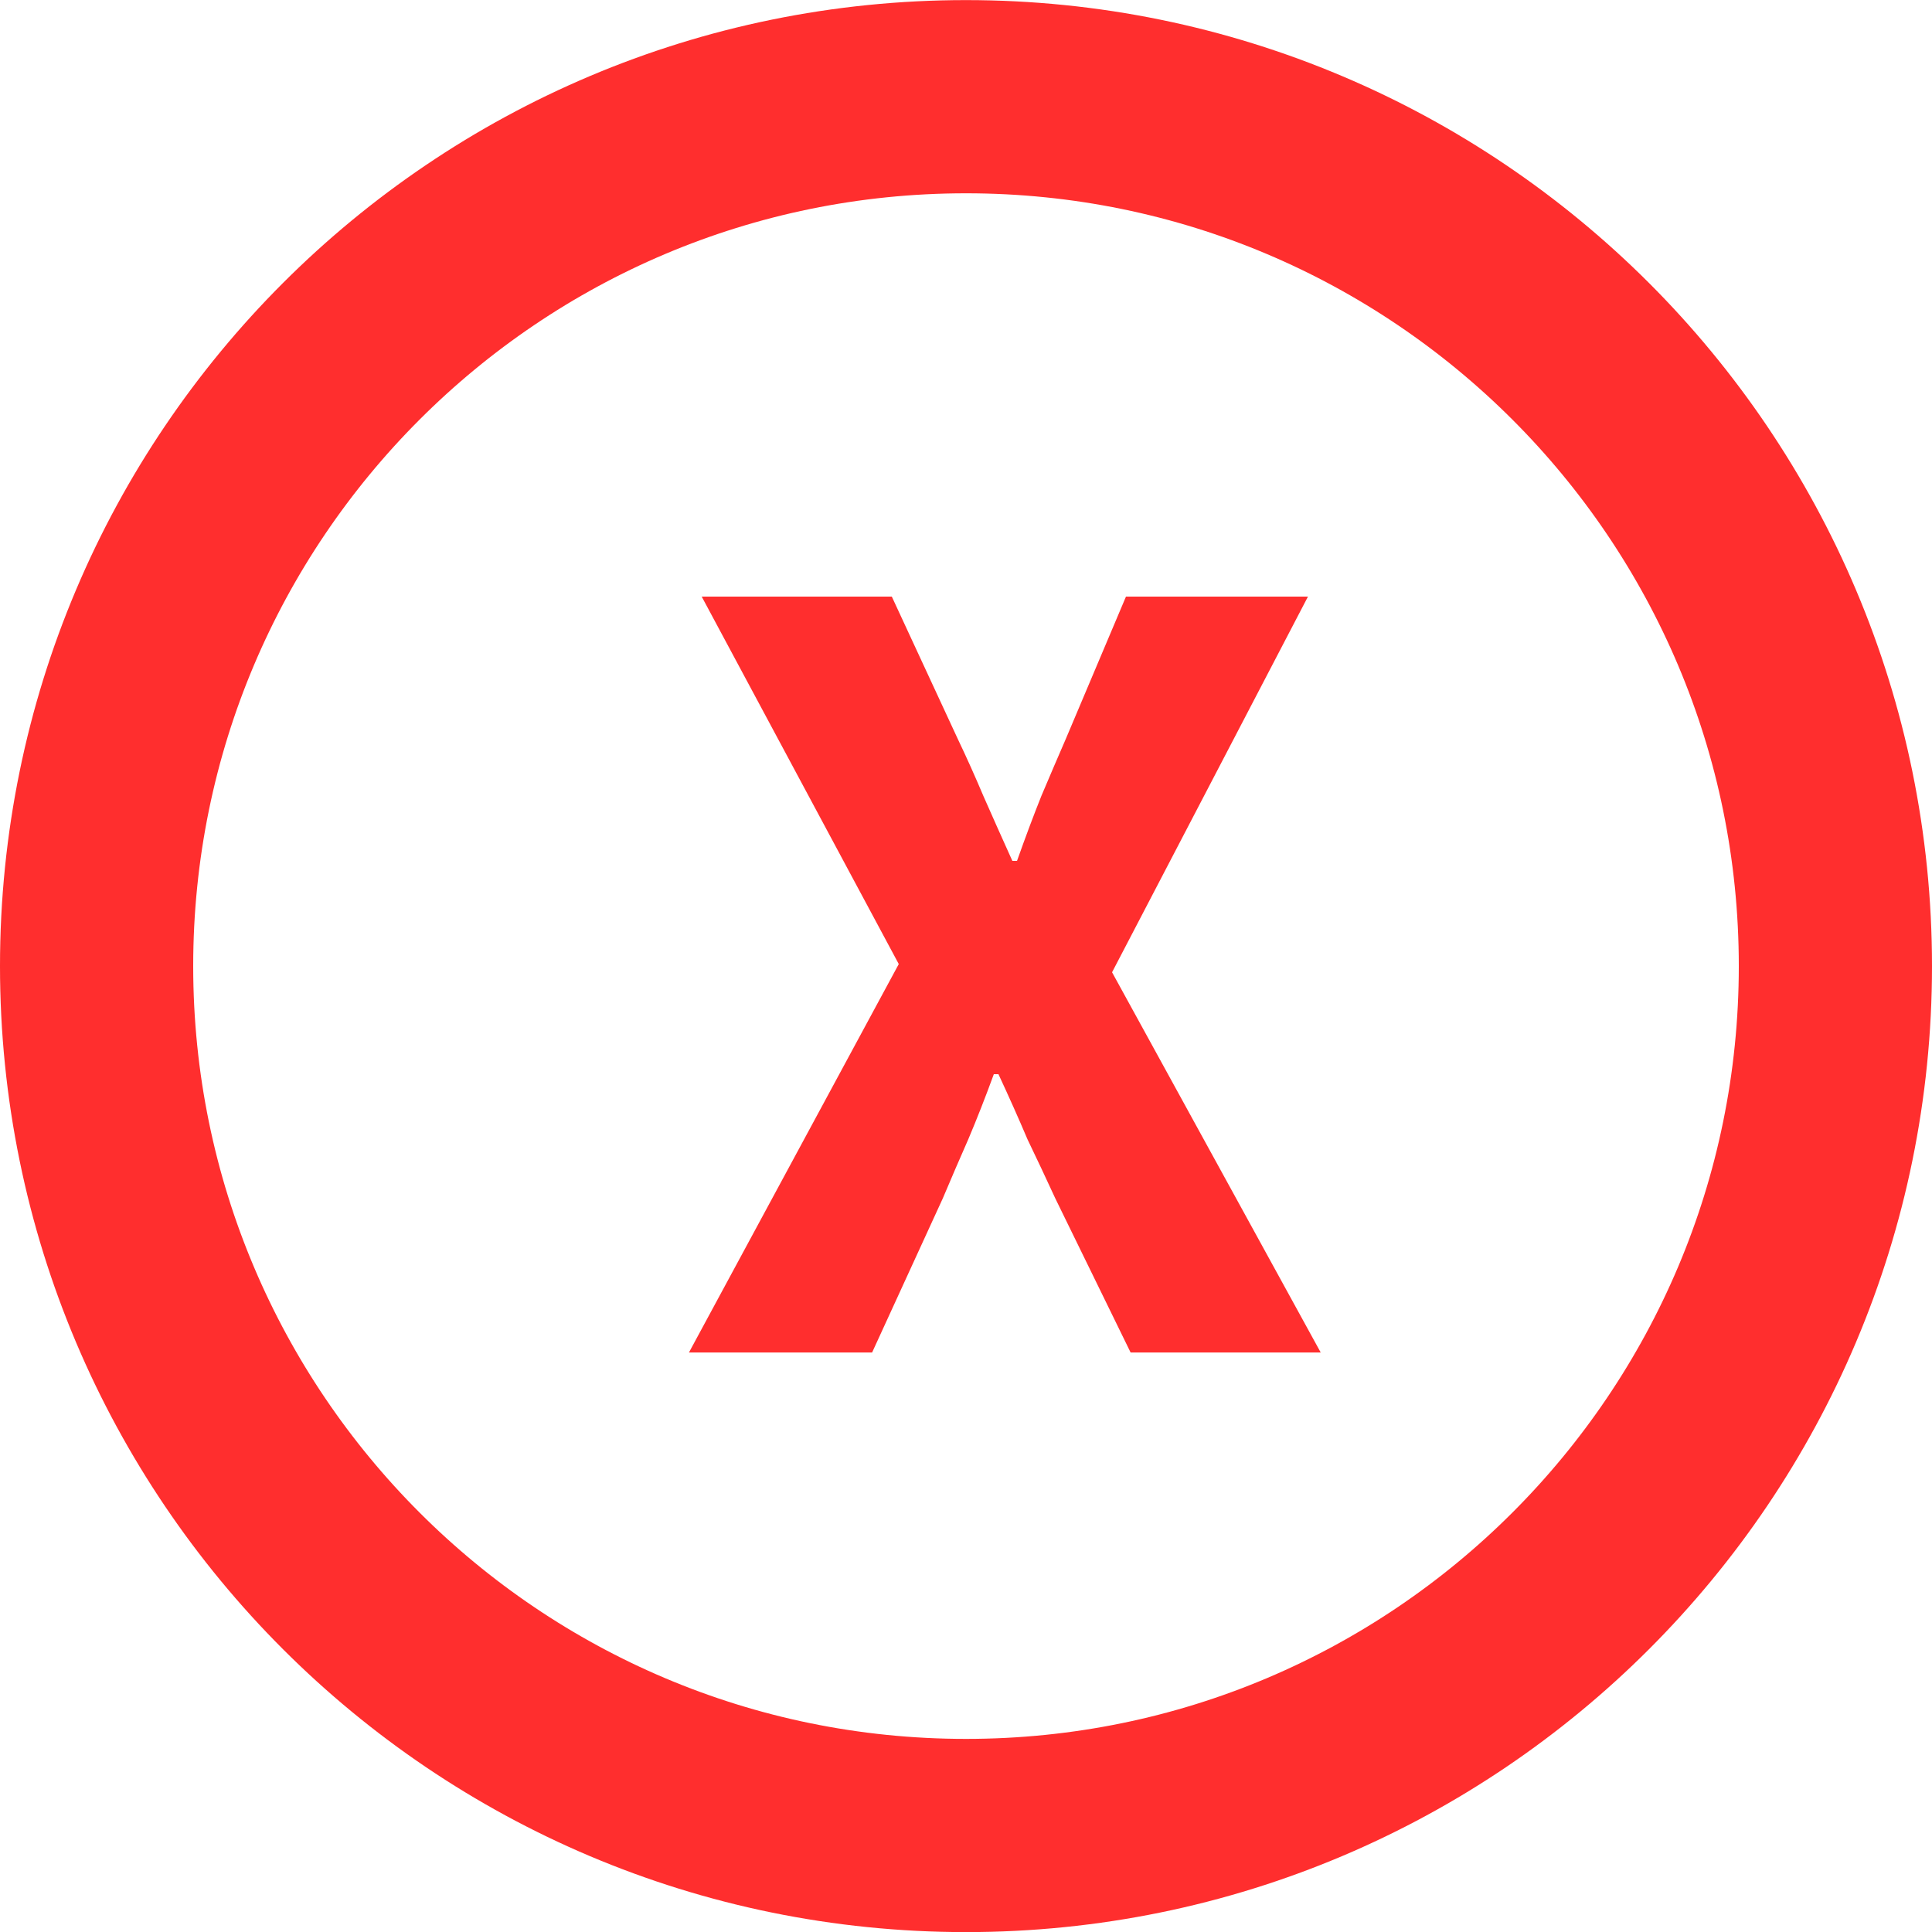
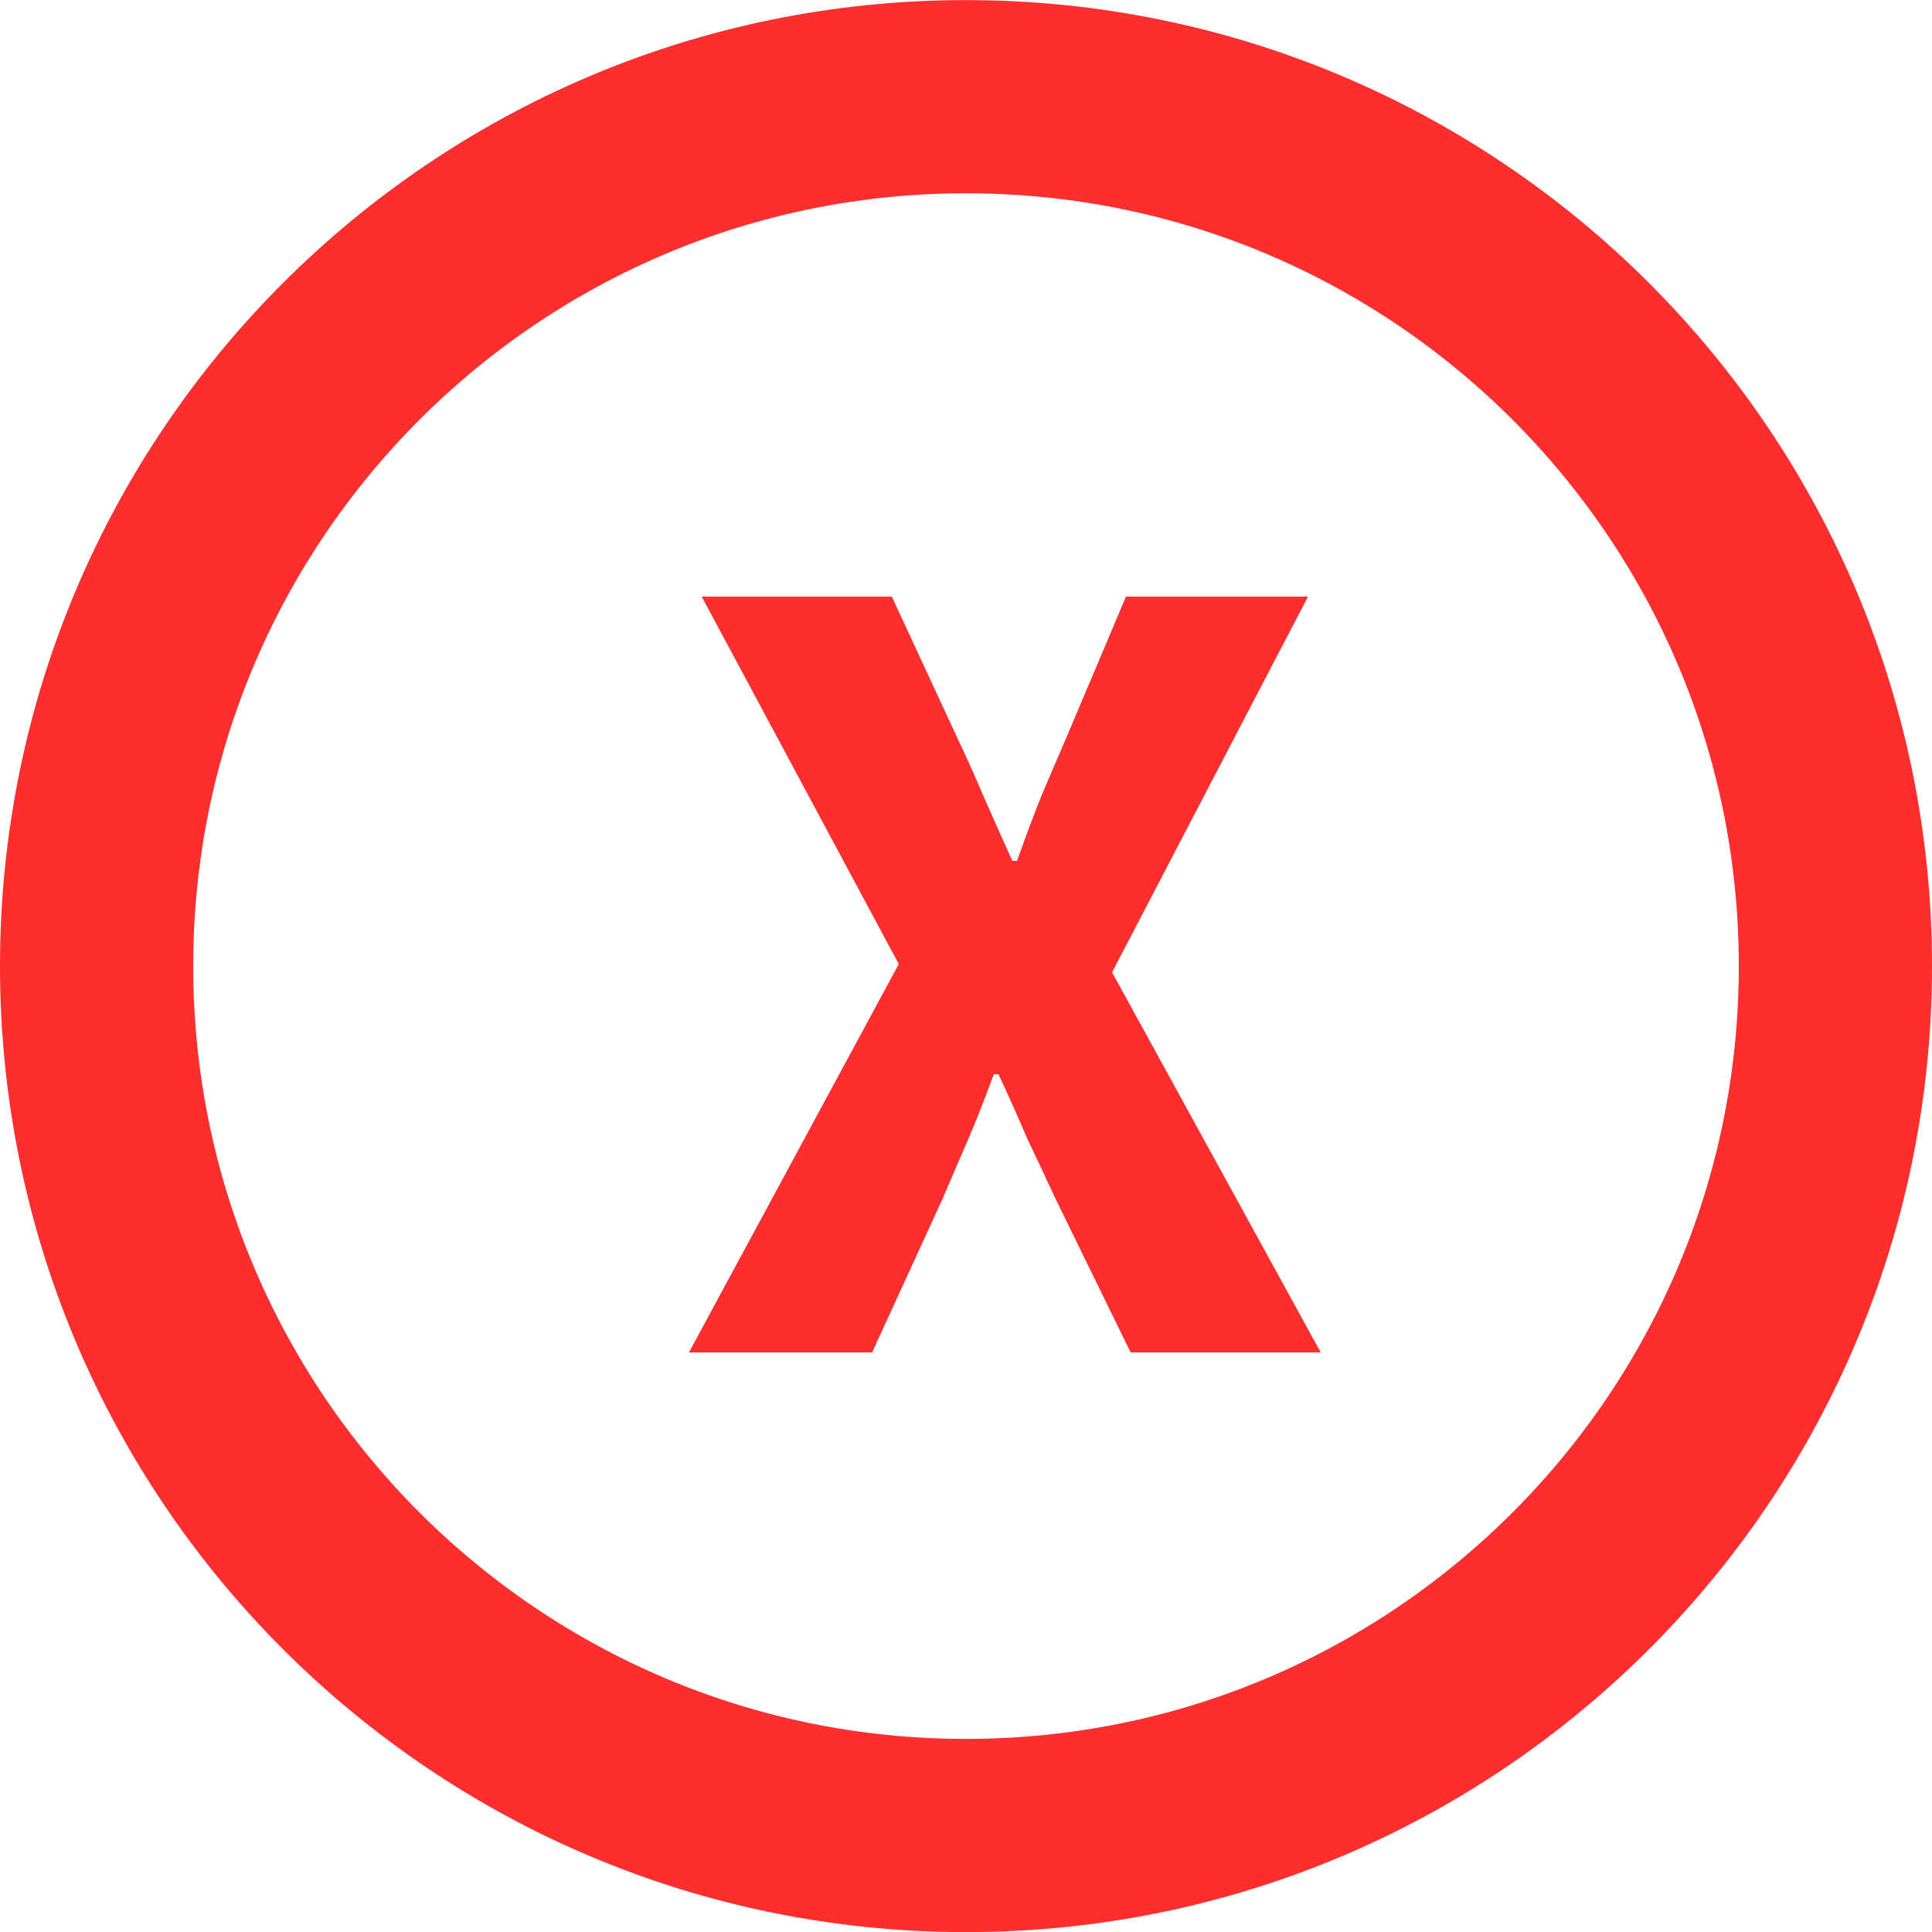
- <svg xmlns="http://www.w3.org/2000/svg" width="20" height="20" viewBox="0 0 20 20" fill="none">
+ <svg xmlns="http://www.w3.org/2000/svg" width="20" height="20" fill="none">
  <circle cx="10" cy="10.001" r="9" stroke="#FF2E2E" stroke-width="2" />
-   <path d="M7.132 14.001L9.304 9.98L7.264 6.176H9.232L9.916 7.652C10.004 7.836 10.092 8.032 10.18 8.24C10.268 8.44 10.368 8.664 10.48 8.912H10.528C10.616 8.664 10.7 8.44 10.78 8.24C10.868 8.032 10.952 7.836 11.032 7.652L11.656 6.176H13.54L11.512 10.065L13.672 14.001H11.704L10.924 12.405C10.828 12.197 10.732 11.992 10.636 11.793C10.548 11.585 10.448 11.361 10.336 11.12H10.288C10.2 11.361 10.112 11.585 10.024 11.793C9.936 11.992 9.848 12.197 9.76 12.405L9.028 14.001H7.132Z" fill="#FF2E2E" />
+   <path d="M7.132 14l2.172-4.02-2.04-3.804h1.968l.684 1.476c.088.184.176.38.264.588.088.2.188.424.3.672h.048c.088-.248.172-.472.252-.672.088-.208.172-.404.252-.588l.624-1.476h1.884l-2.028 3.889L13.672 14h-1.968l-.78-1.596a44.766 44.766 0 00-.288-.612 20.321 20.321 0 00-.3-.672h-.048c-.088.24-.176.463-.264.671-.088.2-.176.405-.264.613L9.028 14H7.132z" fill="#FF2E2E" />
</svg>
